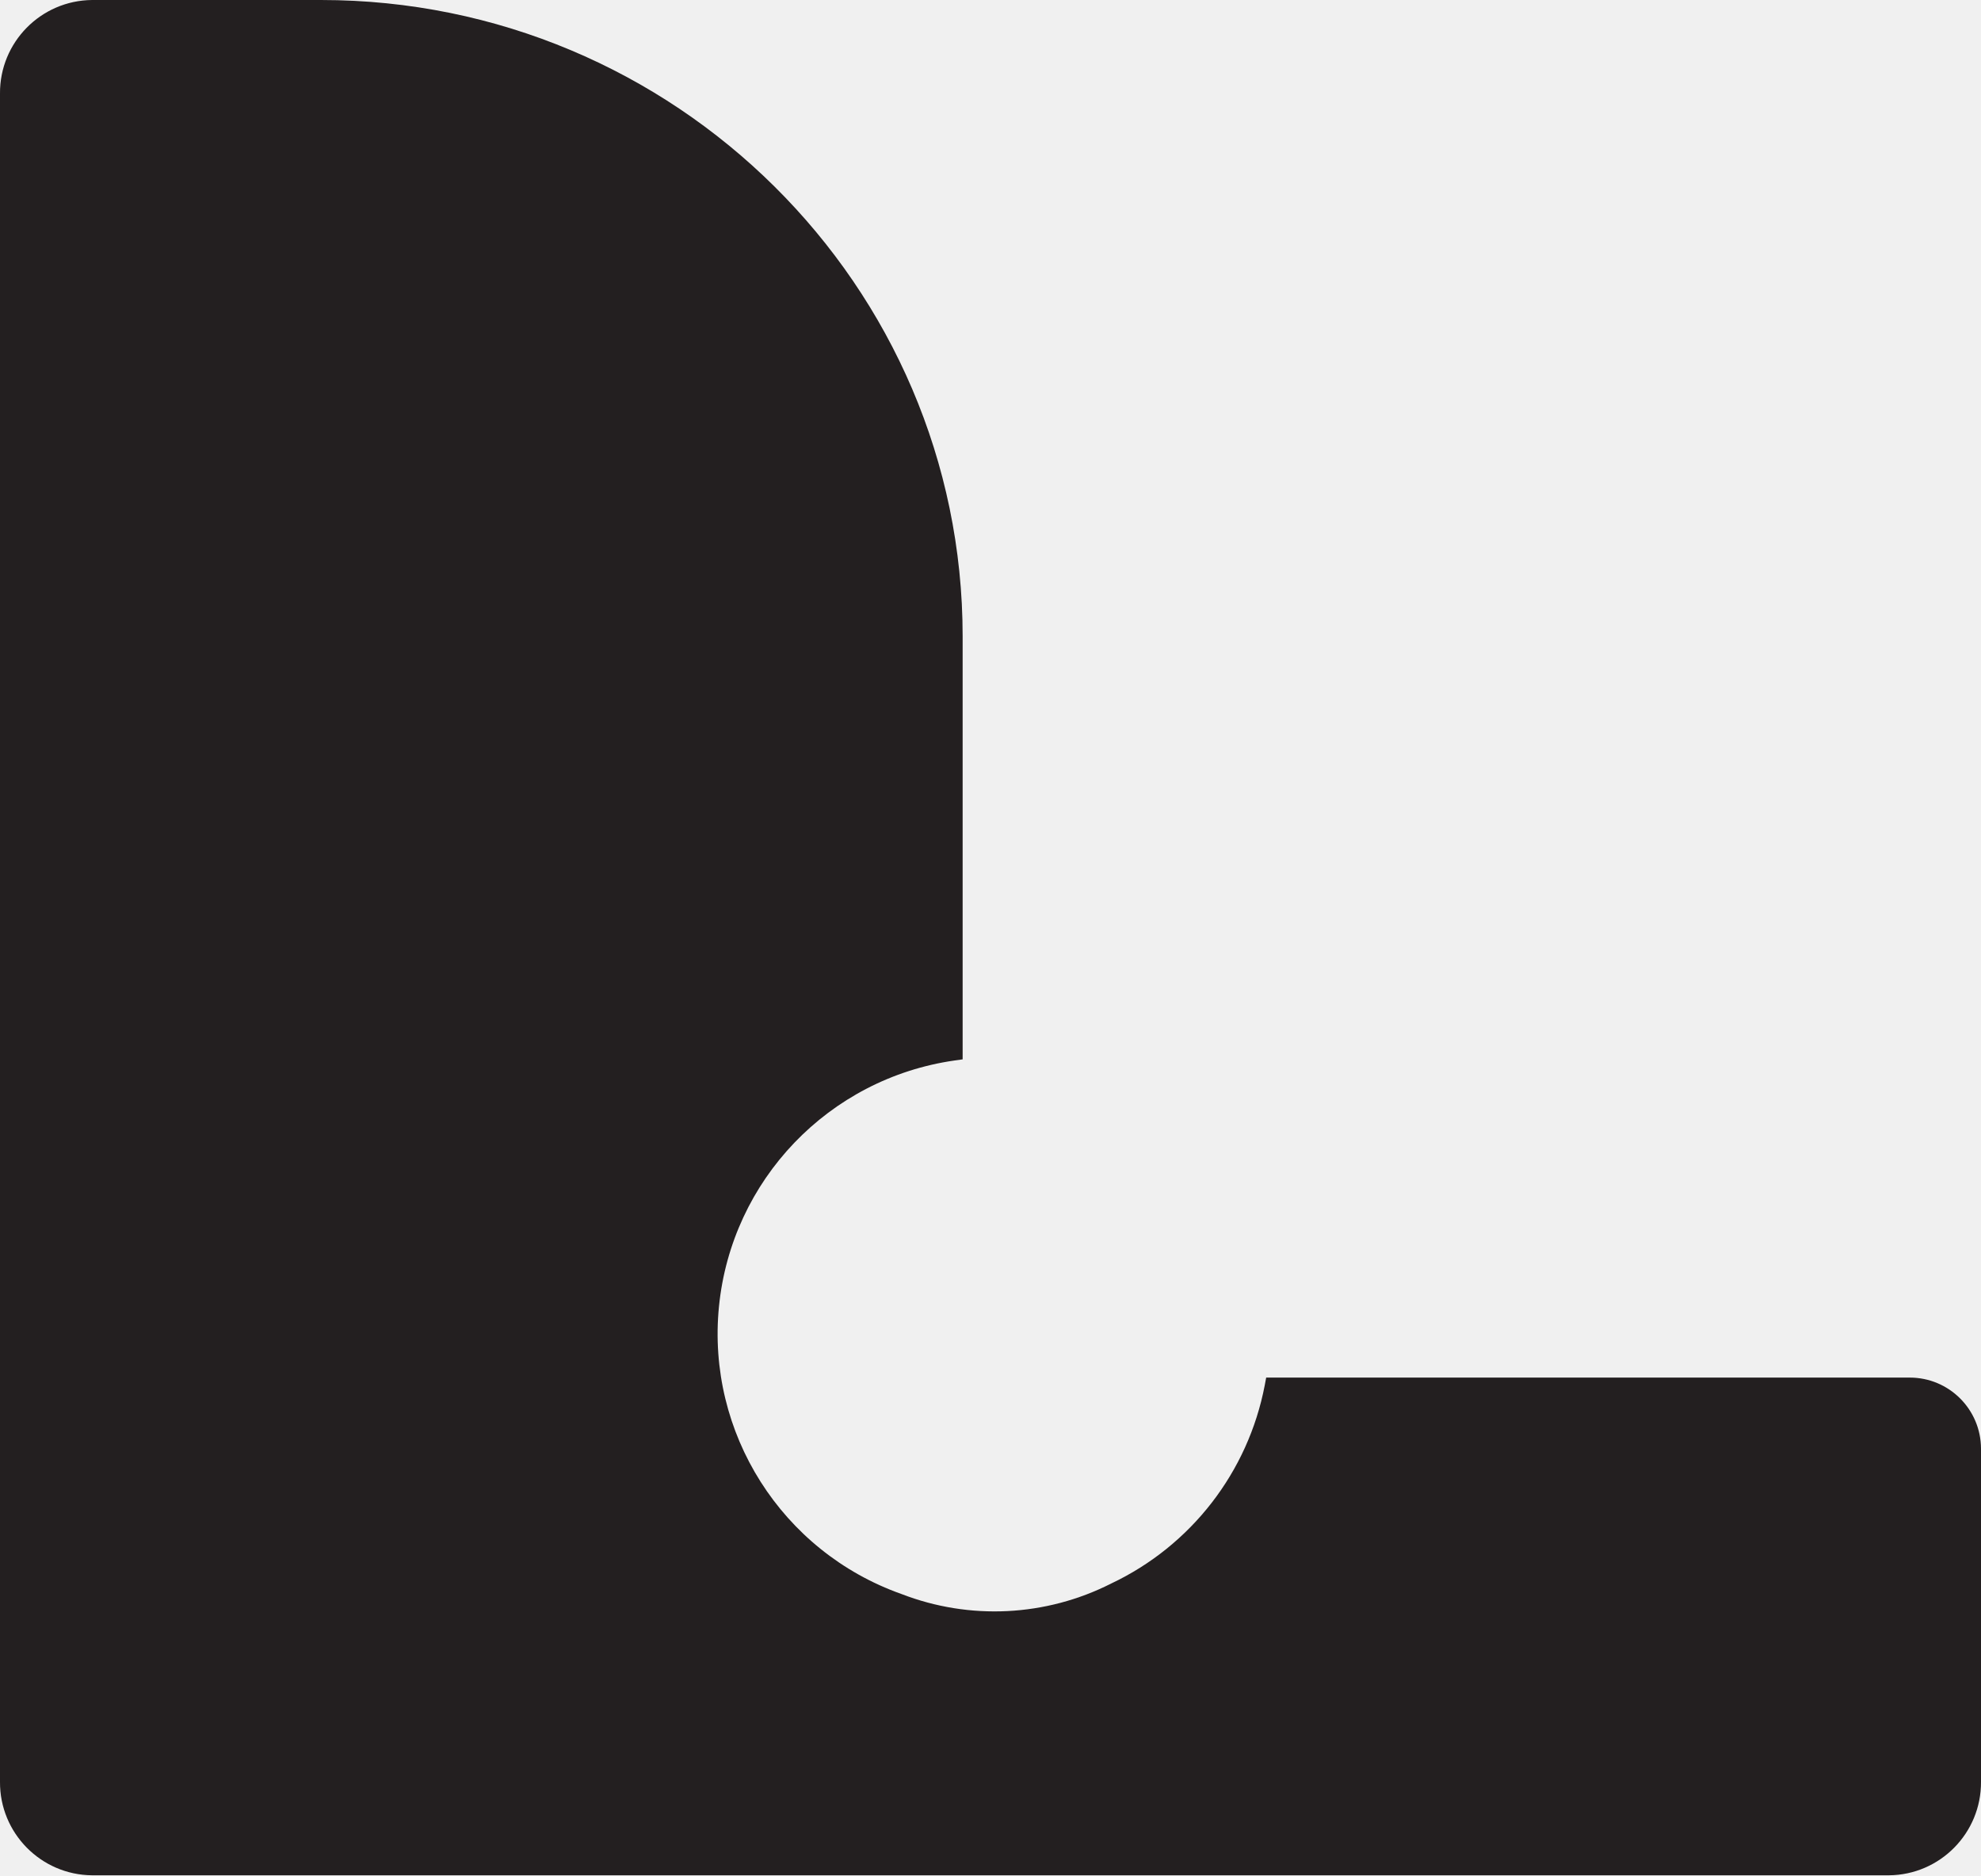
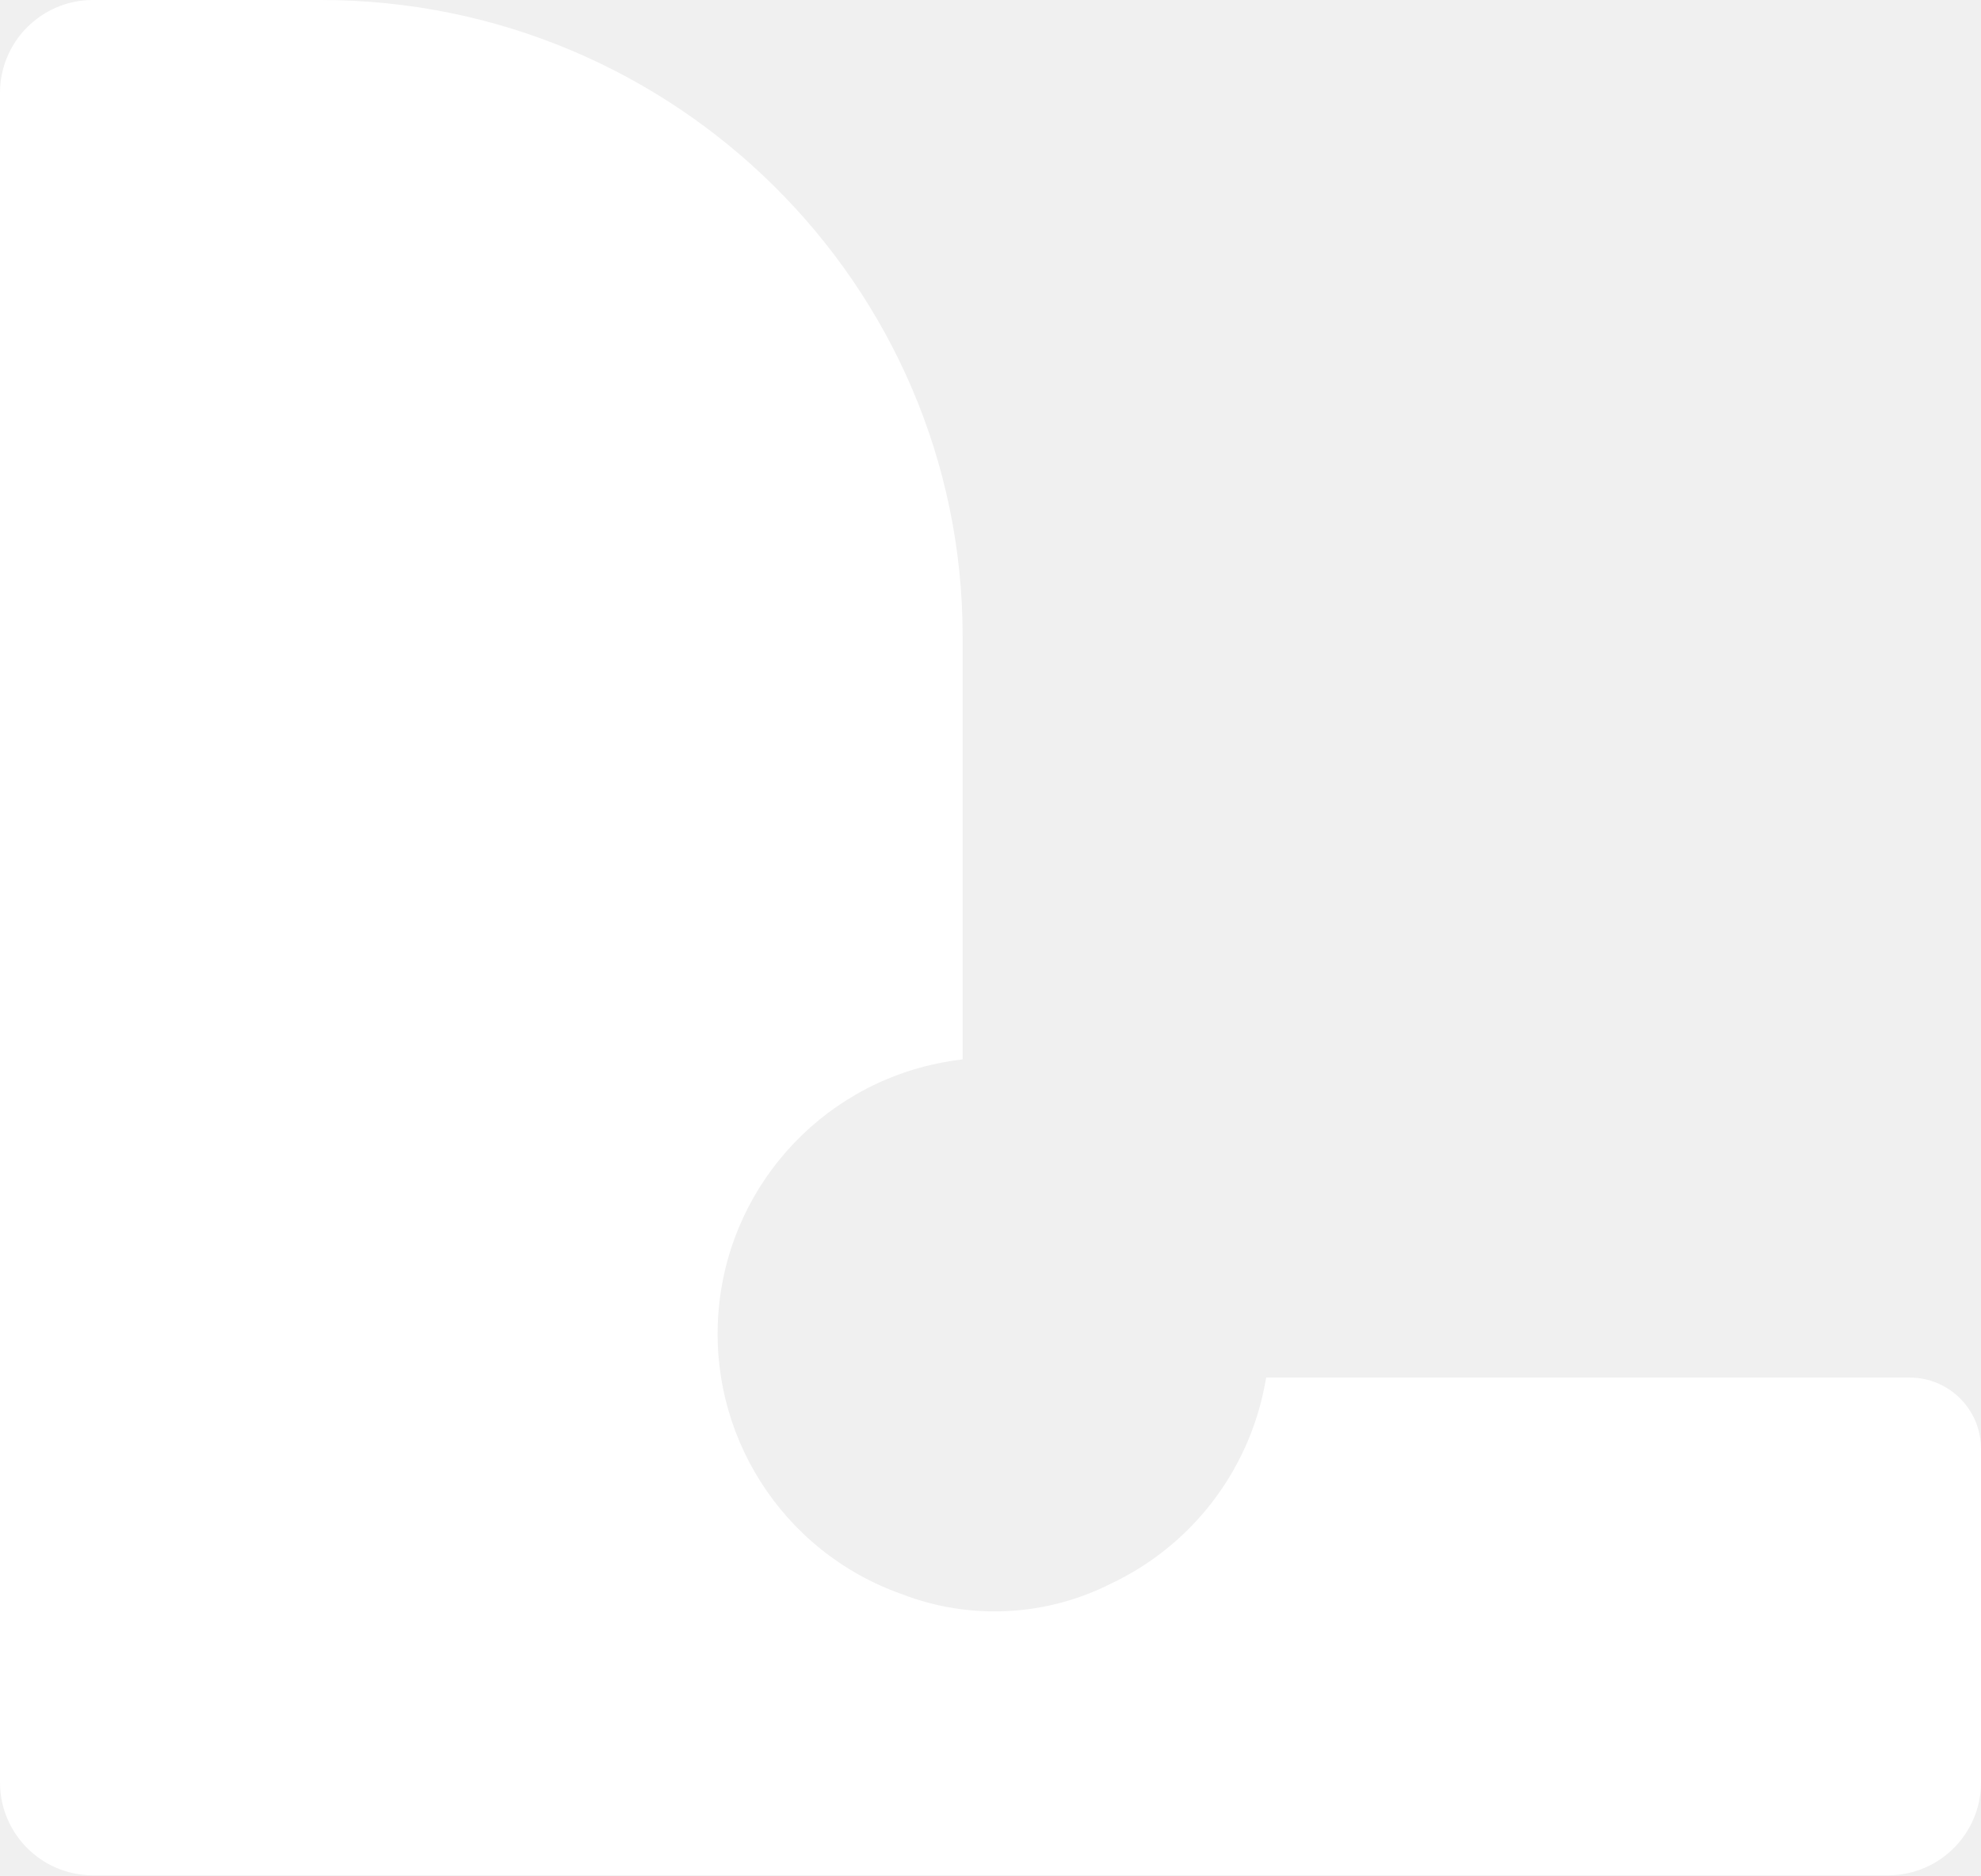
<svg xmlns="http://www.w3.org/2000/svg" width="111.466mm" height="105.497mm" viewBox="0 0 315.967 299.046">
-   <path d="M301.282,299.046H14.685A14.818,14.818,0,0,1,0,284.131V14.914A14.818,14.818,0,0,1,14.685,0H51.219C107.639,0,153.54,45.518,153.54,101.466v67.463l-1.29.182a44.025,44.025,0,0,0-8.473,85.077,41.143,41.143,0,0,0,33.469-1.677A44.158,44.158,0,0,0,201.725,220.9l.23-1.222H304.6A11.358,11.358,0,0,1,315.967,231v53.127A14.818,14.818,0,0,1,301.282,299.046Z" fill="#231f20" />
+   <path d="M301.282,299.046H14.685A14.818,14.818,0,0,1,0,284.131V14.914A14.818,14.818,0,0,1,14.685,0H51.219C107.639,0,153.54,45.518,153.54,101.466v67.463l-1.29.182a44.025,44.025,0,0,0-8.473,85.077,41.143,41.143,0,0,0,33.469-1.677A44.158,44.158,0,0,0,201.725,220.9l.23-1.222H304.6A11.358,11.358,0,0,1,315.967,231v53.127A14.818,14.818,0,0,1,301.282,299.046Z" fill="#fff" />
</svg>
